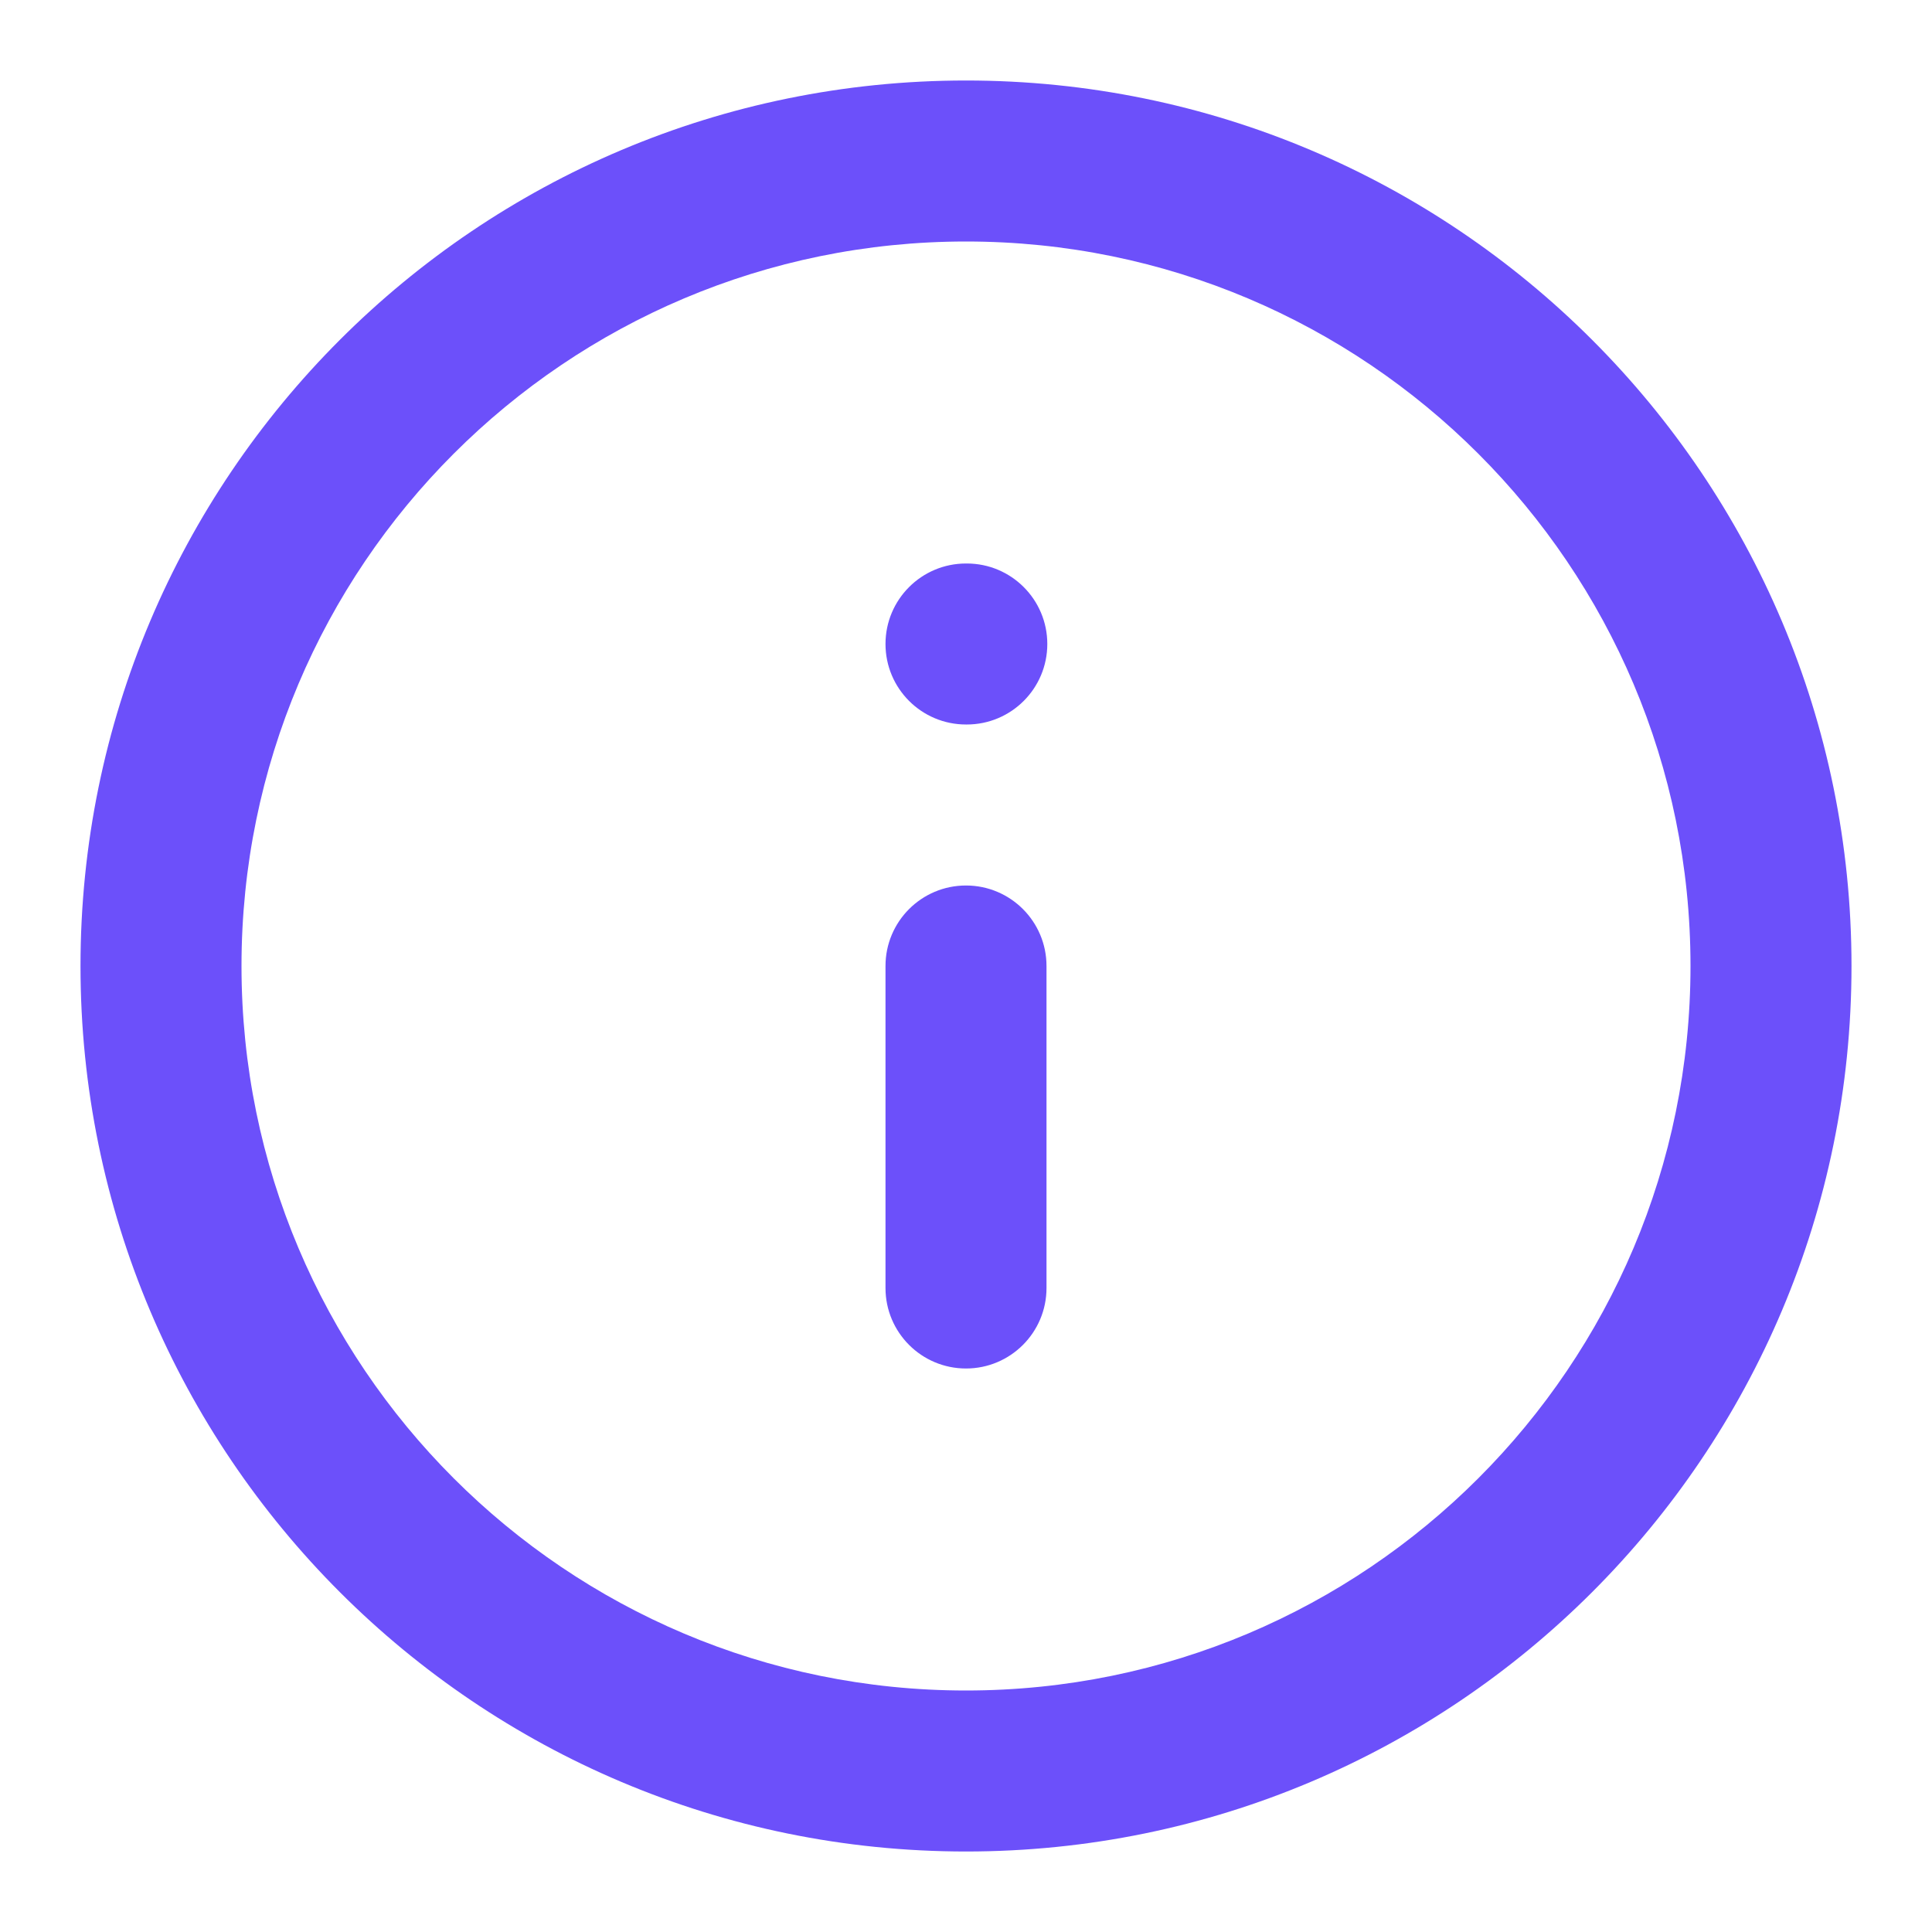
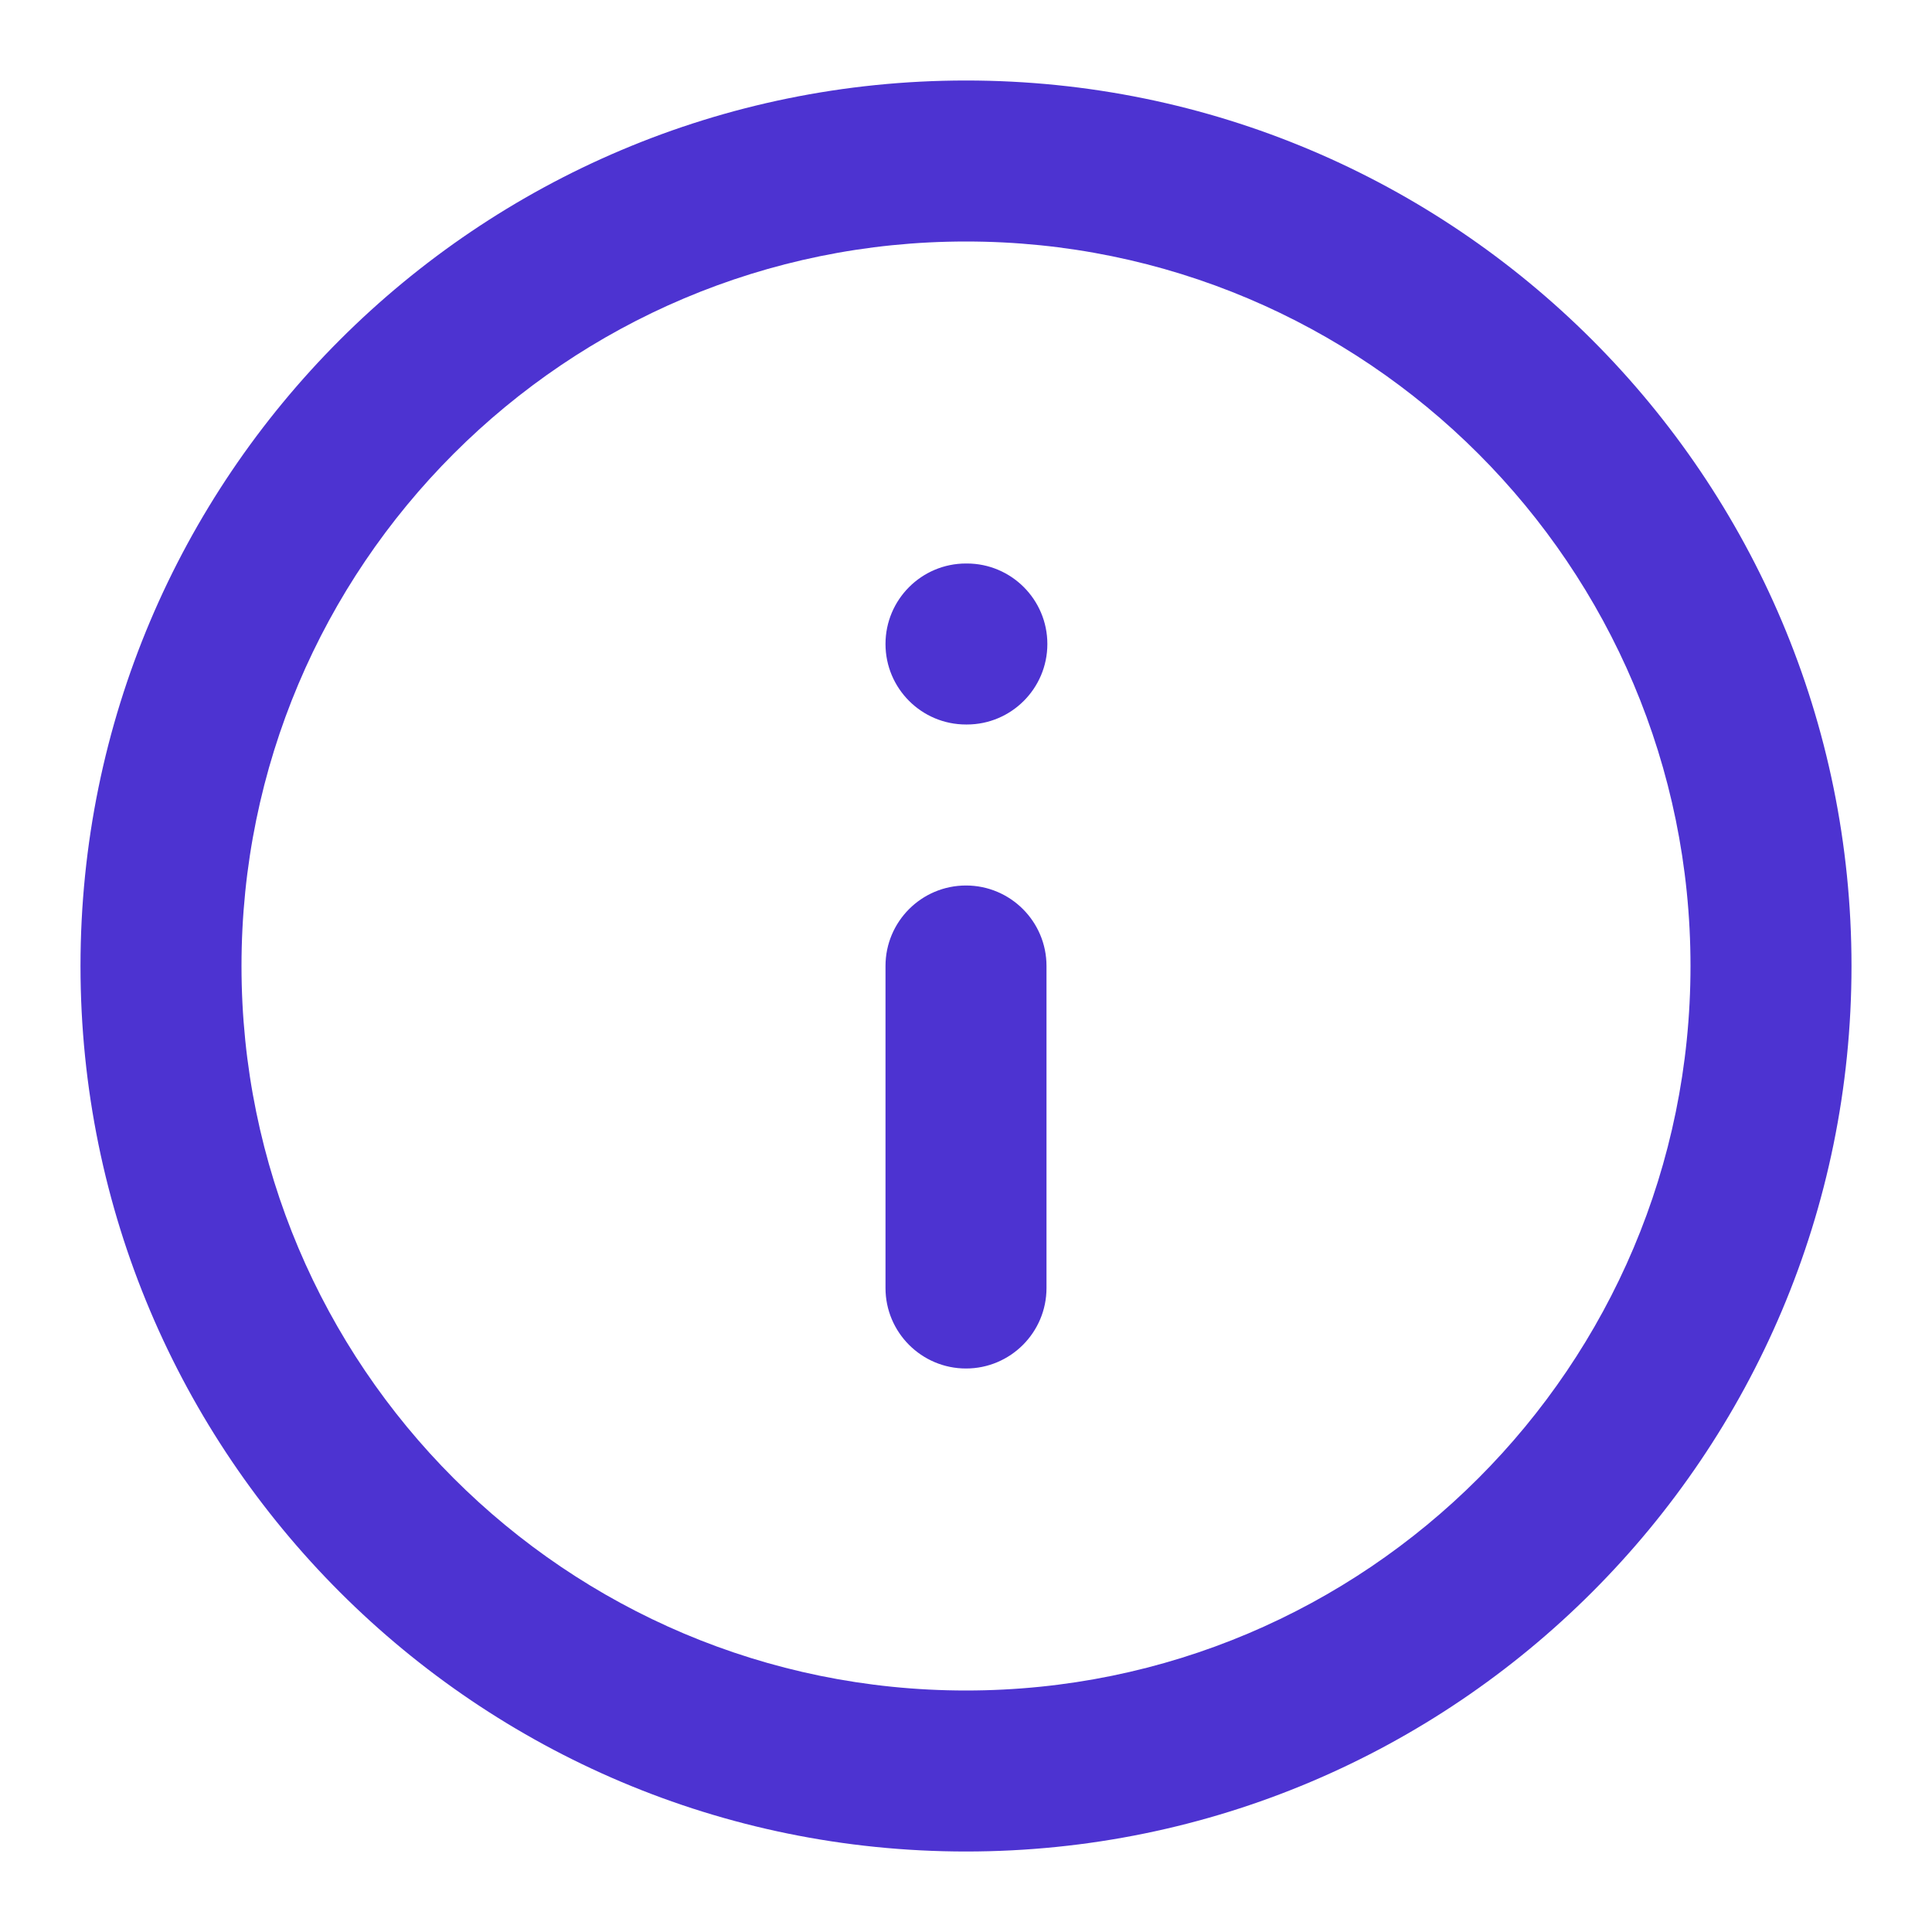
- <svg xmlns="http://www.w3.org/2000/svg" width="24" height="24" viewBox="0 0 24 24" fill="#6C50FA" stroke="none">
-   <path fill-rule="evenodd" clip-rule="evenodd" d="M12 3a9 9 0 100 18 9 9 0 000-18zM1 12C1 5.925 5.925 1 12 1s11 4.925 11 11-4.925 11-11 11S1 18.075 1 12zm11-1a1 1 0 011 1v4a1 1 0 11-2 0v-4a1 1 0 011-1zm0-4a1 1 0 100 2h.01a1 1 0 100-2H12z" fill="#6C50FA" />
+ <svg xmlns="http://www.w3.org/2000/svg" width="18" height="18" viewBox="0 0 18 18" fill="none">
+   <path fill-rule="evenodd" clip-rule="evenodd" d="M9 2.25C5.272 2.25 2.25 5.272 2.25 9C2.25 12.728 5.272 15.75 9 15.75C12.728 15.75 15.75 12.728 15.75 9C15.75 5.272 12.728 2.25 9 2.25ZM0.75 9C0.75 4.444 4.444 0.75 9 0.75C13.556 0.75 17.25 4.444 17.25 9C17.25 13.556 13.556 17.25 9 17.25C4.444 17.25 0.75 13.556 0.75 9ZM9 8.25C9.414 8.25 9.75 8.586 9.75 9V12C9.75 12.414 9.414 12.75 9 12.75C8.586 12.75 8.25 12.414 8.25 12V9C8.25 8.586 8.586 8.25 9 8.25ZM9 5.25C8.586 5.25 8.25 5.586 8.25 6C8.25 6.414 8.586 6.75 9 6.75H9.008C9.422 6.75 9.758 6.414 9.758 6C9.758 5.586 9.422 5.25 9.008 5.25H9Z" fill="#4D33D1" />
</svg>
